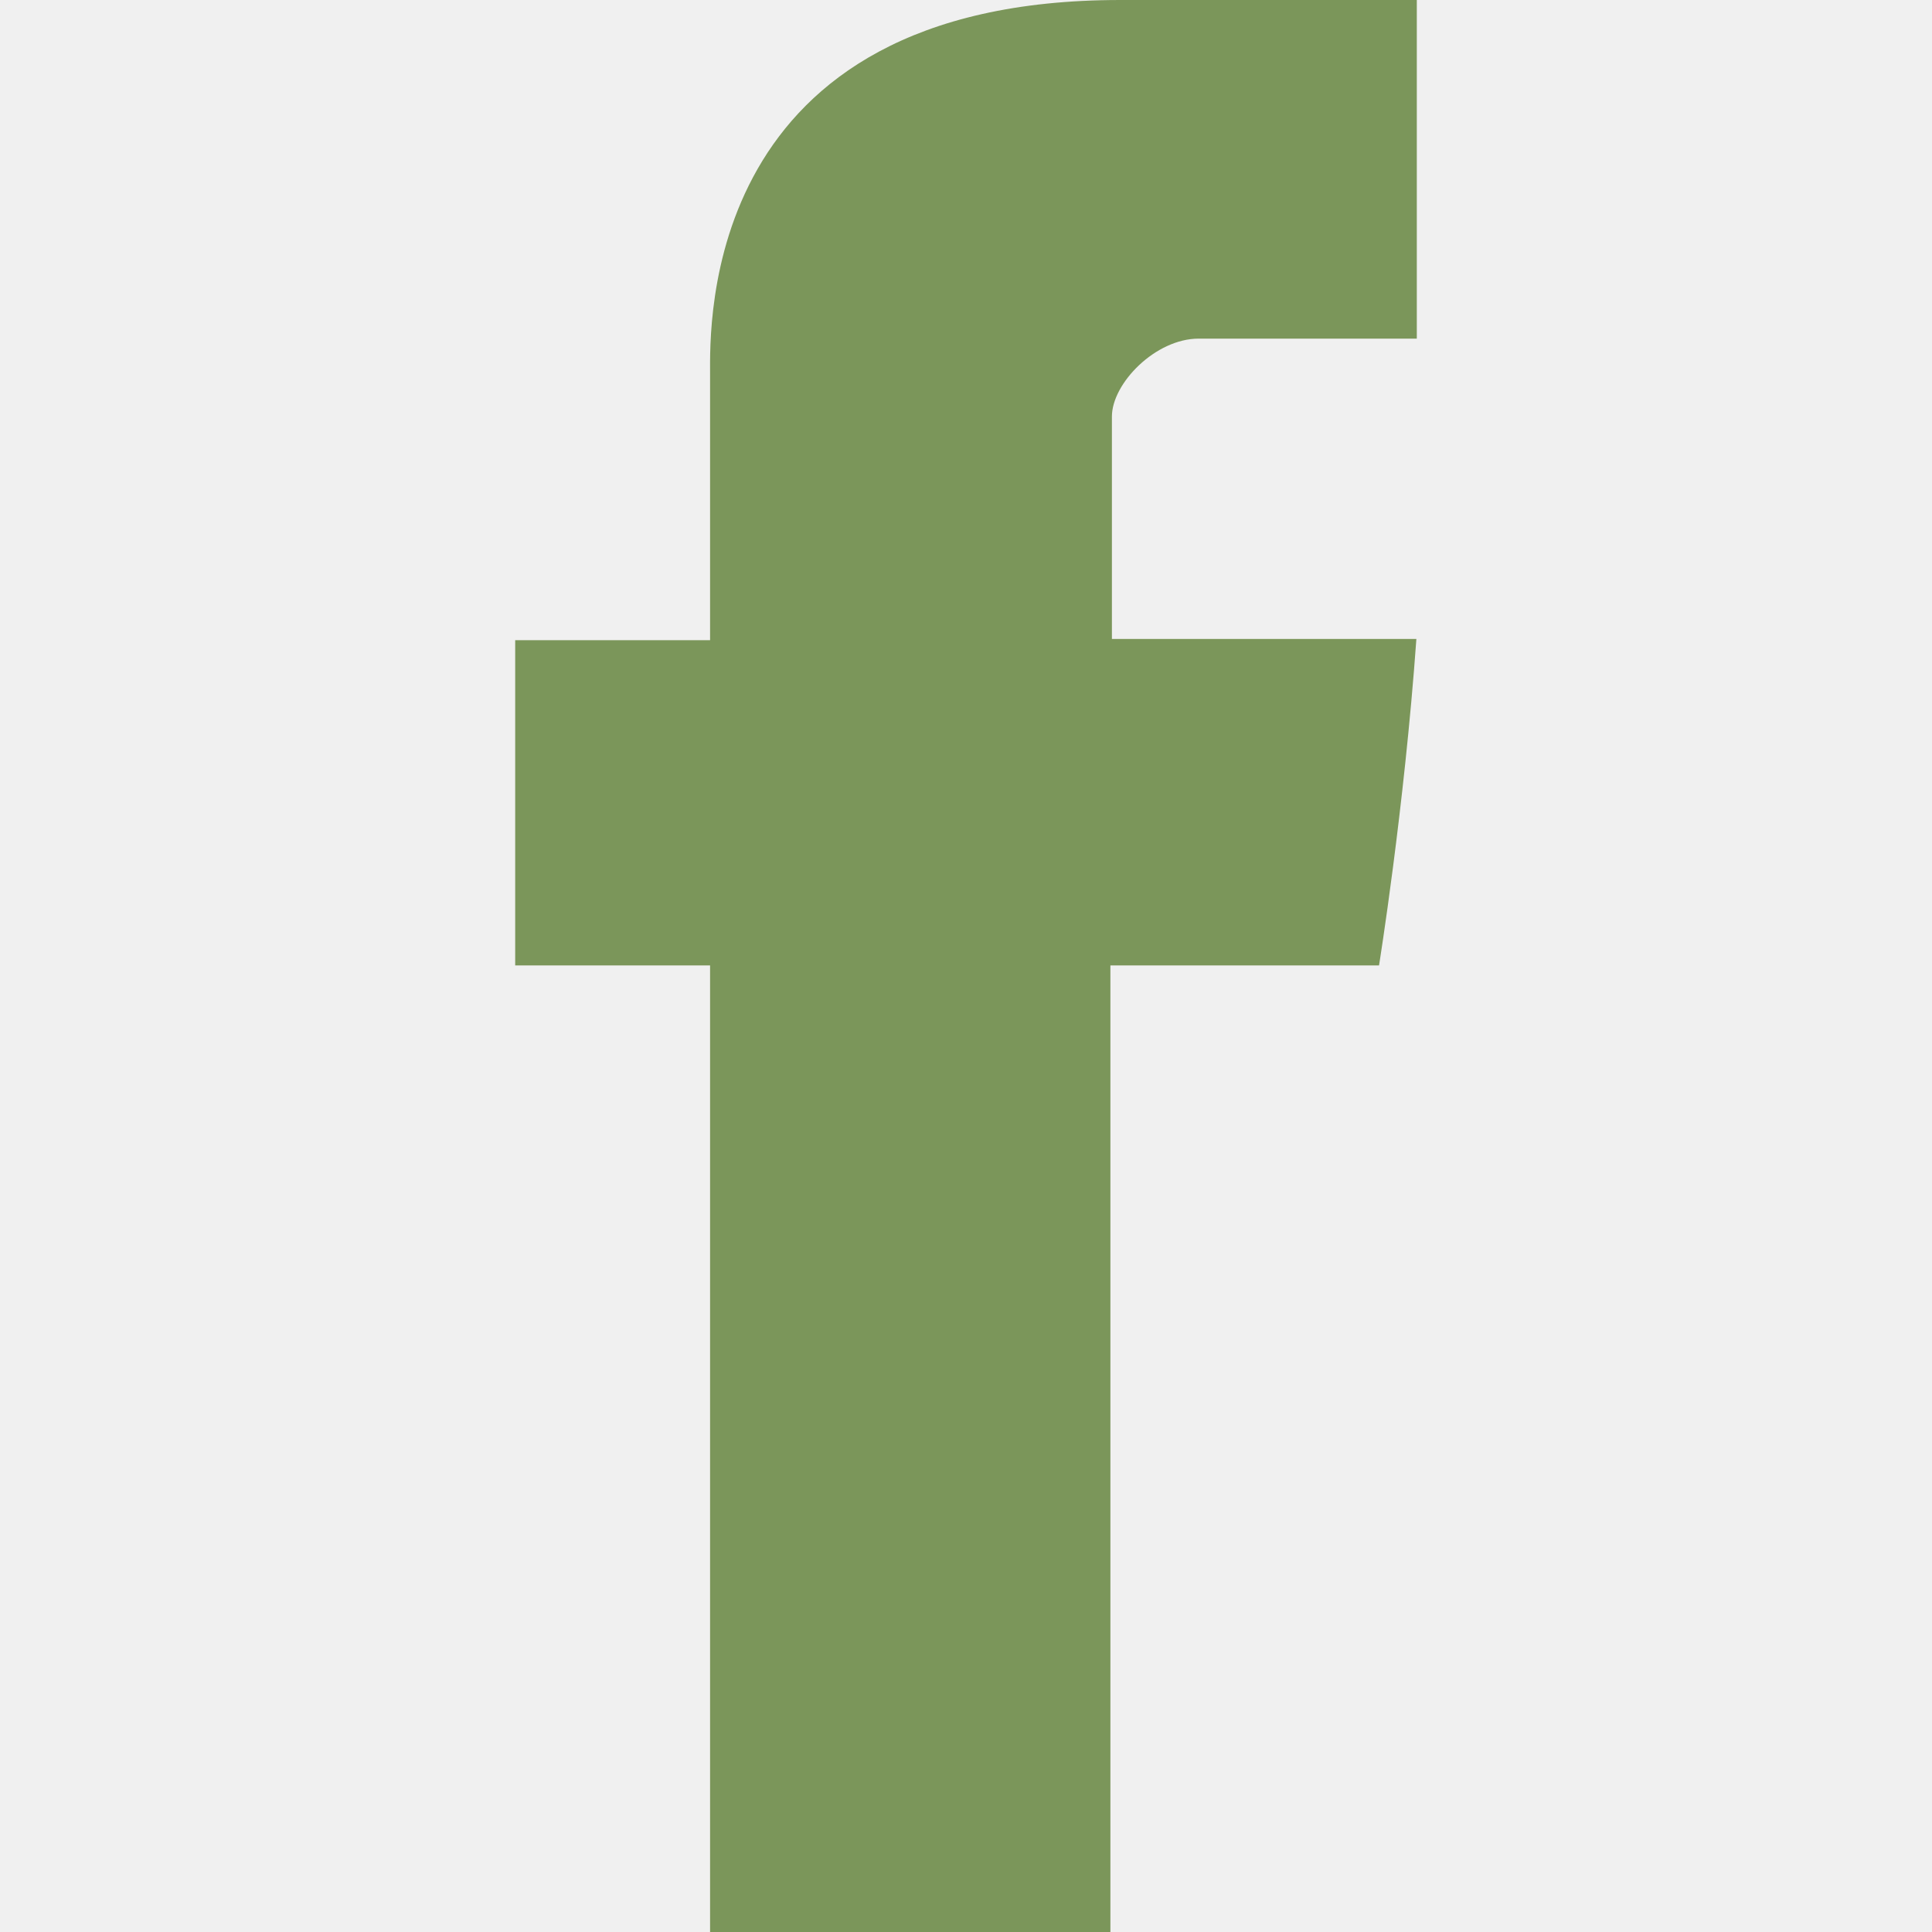
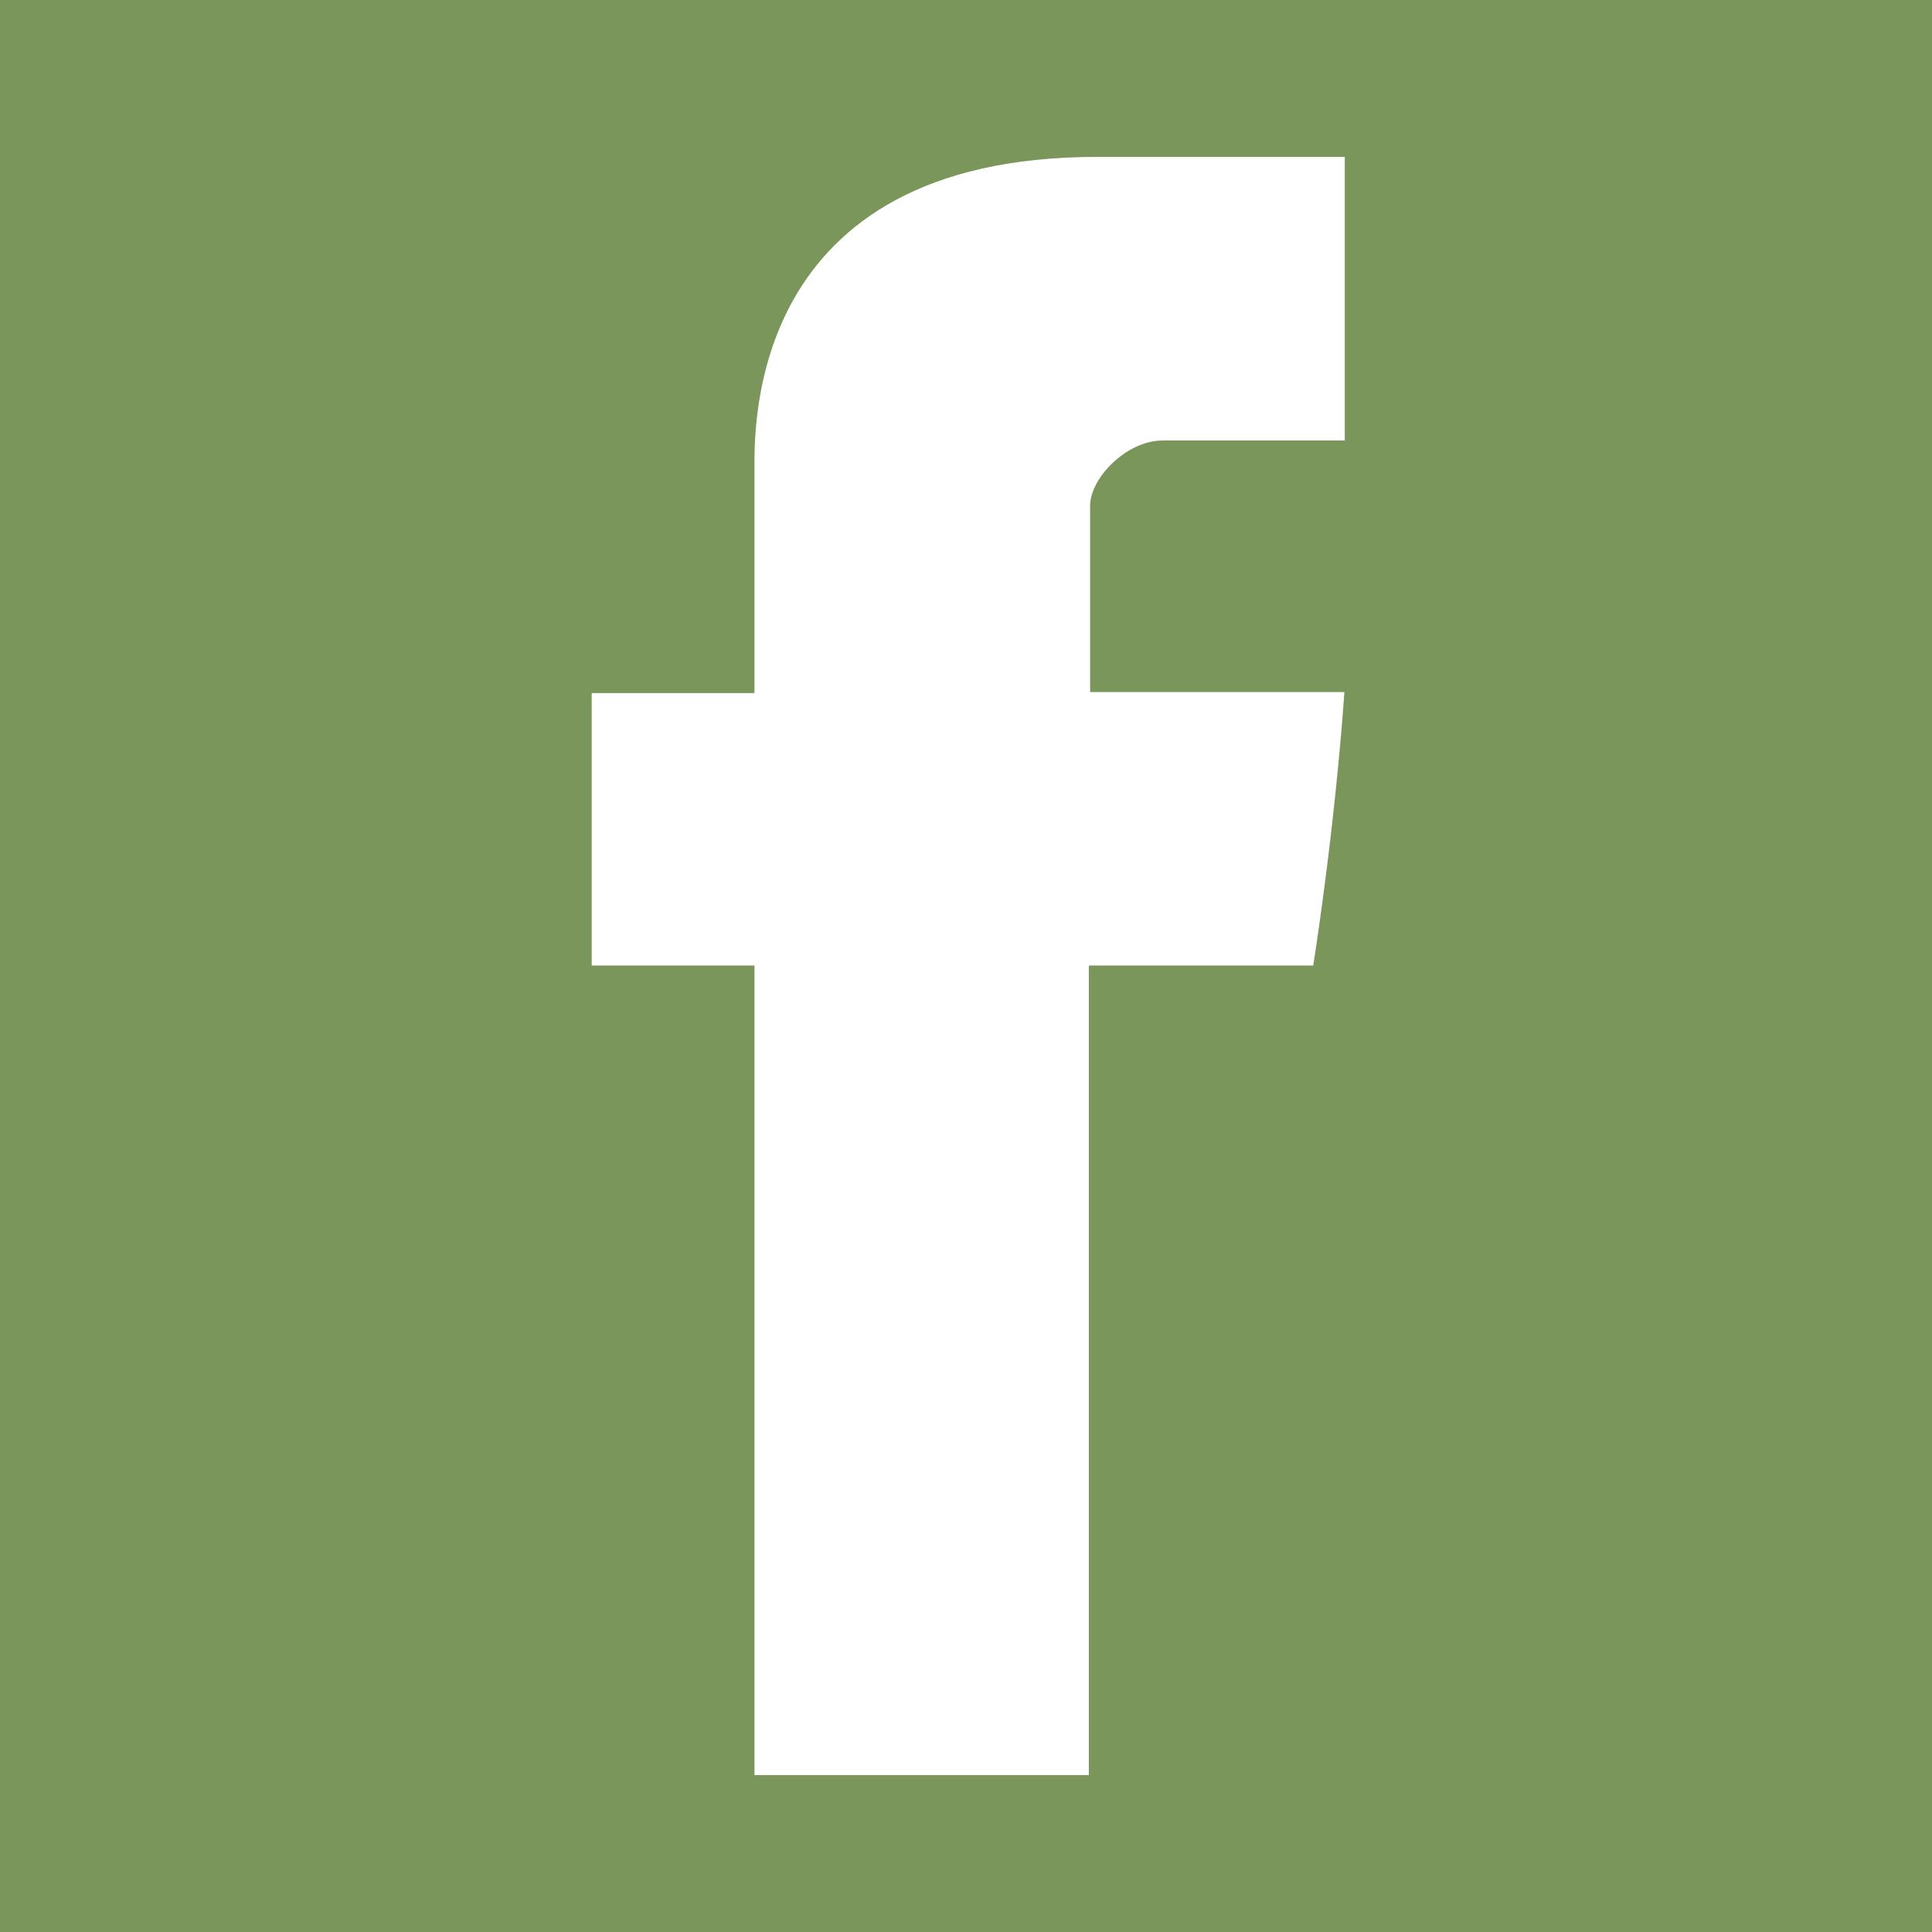
- <svg xmlns="http://www.w3.org/2000/svg" version="1.1" id="Capa_1" x="0px" y="0px" width="430.113px" height="430.114px" viewBox="0 0 430.113 430.114" style="enable-background:new 0 0 430.113 430.114;" xml:space="preserve">
-   <defs>
-     <style>
-       .cls-1 {
-         fill: #7B965A;
-       }
-     </style>
-   </defs>
-   <g>
-     <path id="Facebook" class="cls-1" d="M158.081,83.3c0,10.839,0,59.218,0,59.218h-43.385v72.412h43.385v215.183h89.122V214.936h59.805   c0,0,5.601-34.721,8.316-72.685c-7.784,0-67.784,0-67.784,0s0-42.127,0-49.511c0-7.4,9.717-17.354,19.321-17.354   c9.586,0,29.818,0,48.557,0c0-9.859,0-43.924,0-75.385c-25.016,0-53.476,0-66.021,0C155.878-0.004,158.081,72.48,158.081,83.3z" />
-   </g>
+ <svg xmlns="http://www.w3.org/2000/svg" width="431" height="431" viewBox="0 0 431 431" fill="none">
+   <path d="M431 0H0V431H431V0Z" fill="#7B965A" />
+   <path d="M168.312 104.914C168.312 114.012 168.312 154.617 168.312 154.617H132V215.393H168.312V396H242.906V215.398H292.961C292.961 215.398 297.649 186.257 299.921 154.393C293.406 154.393 243.188 154.393 243.188 154.393C243.188 154.393 243.188 119.035 243.188 112.837C243.188 106.626 251.32 98.272 259.359 98.272C267.382 98.272 284.316 98.272 300 98.272C300 89.997 300 61.406 300 35C279.062 35 255.242 35 244.742 35C166.468 34.996 168.312 95.833 168.312 104.914Z" fill="white" />
</svg>
